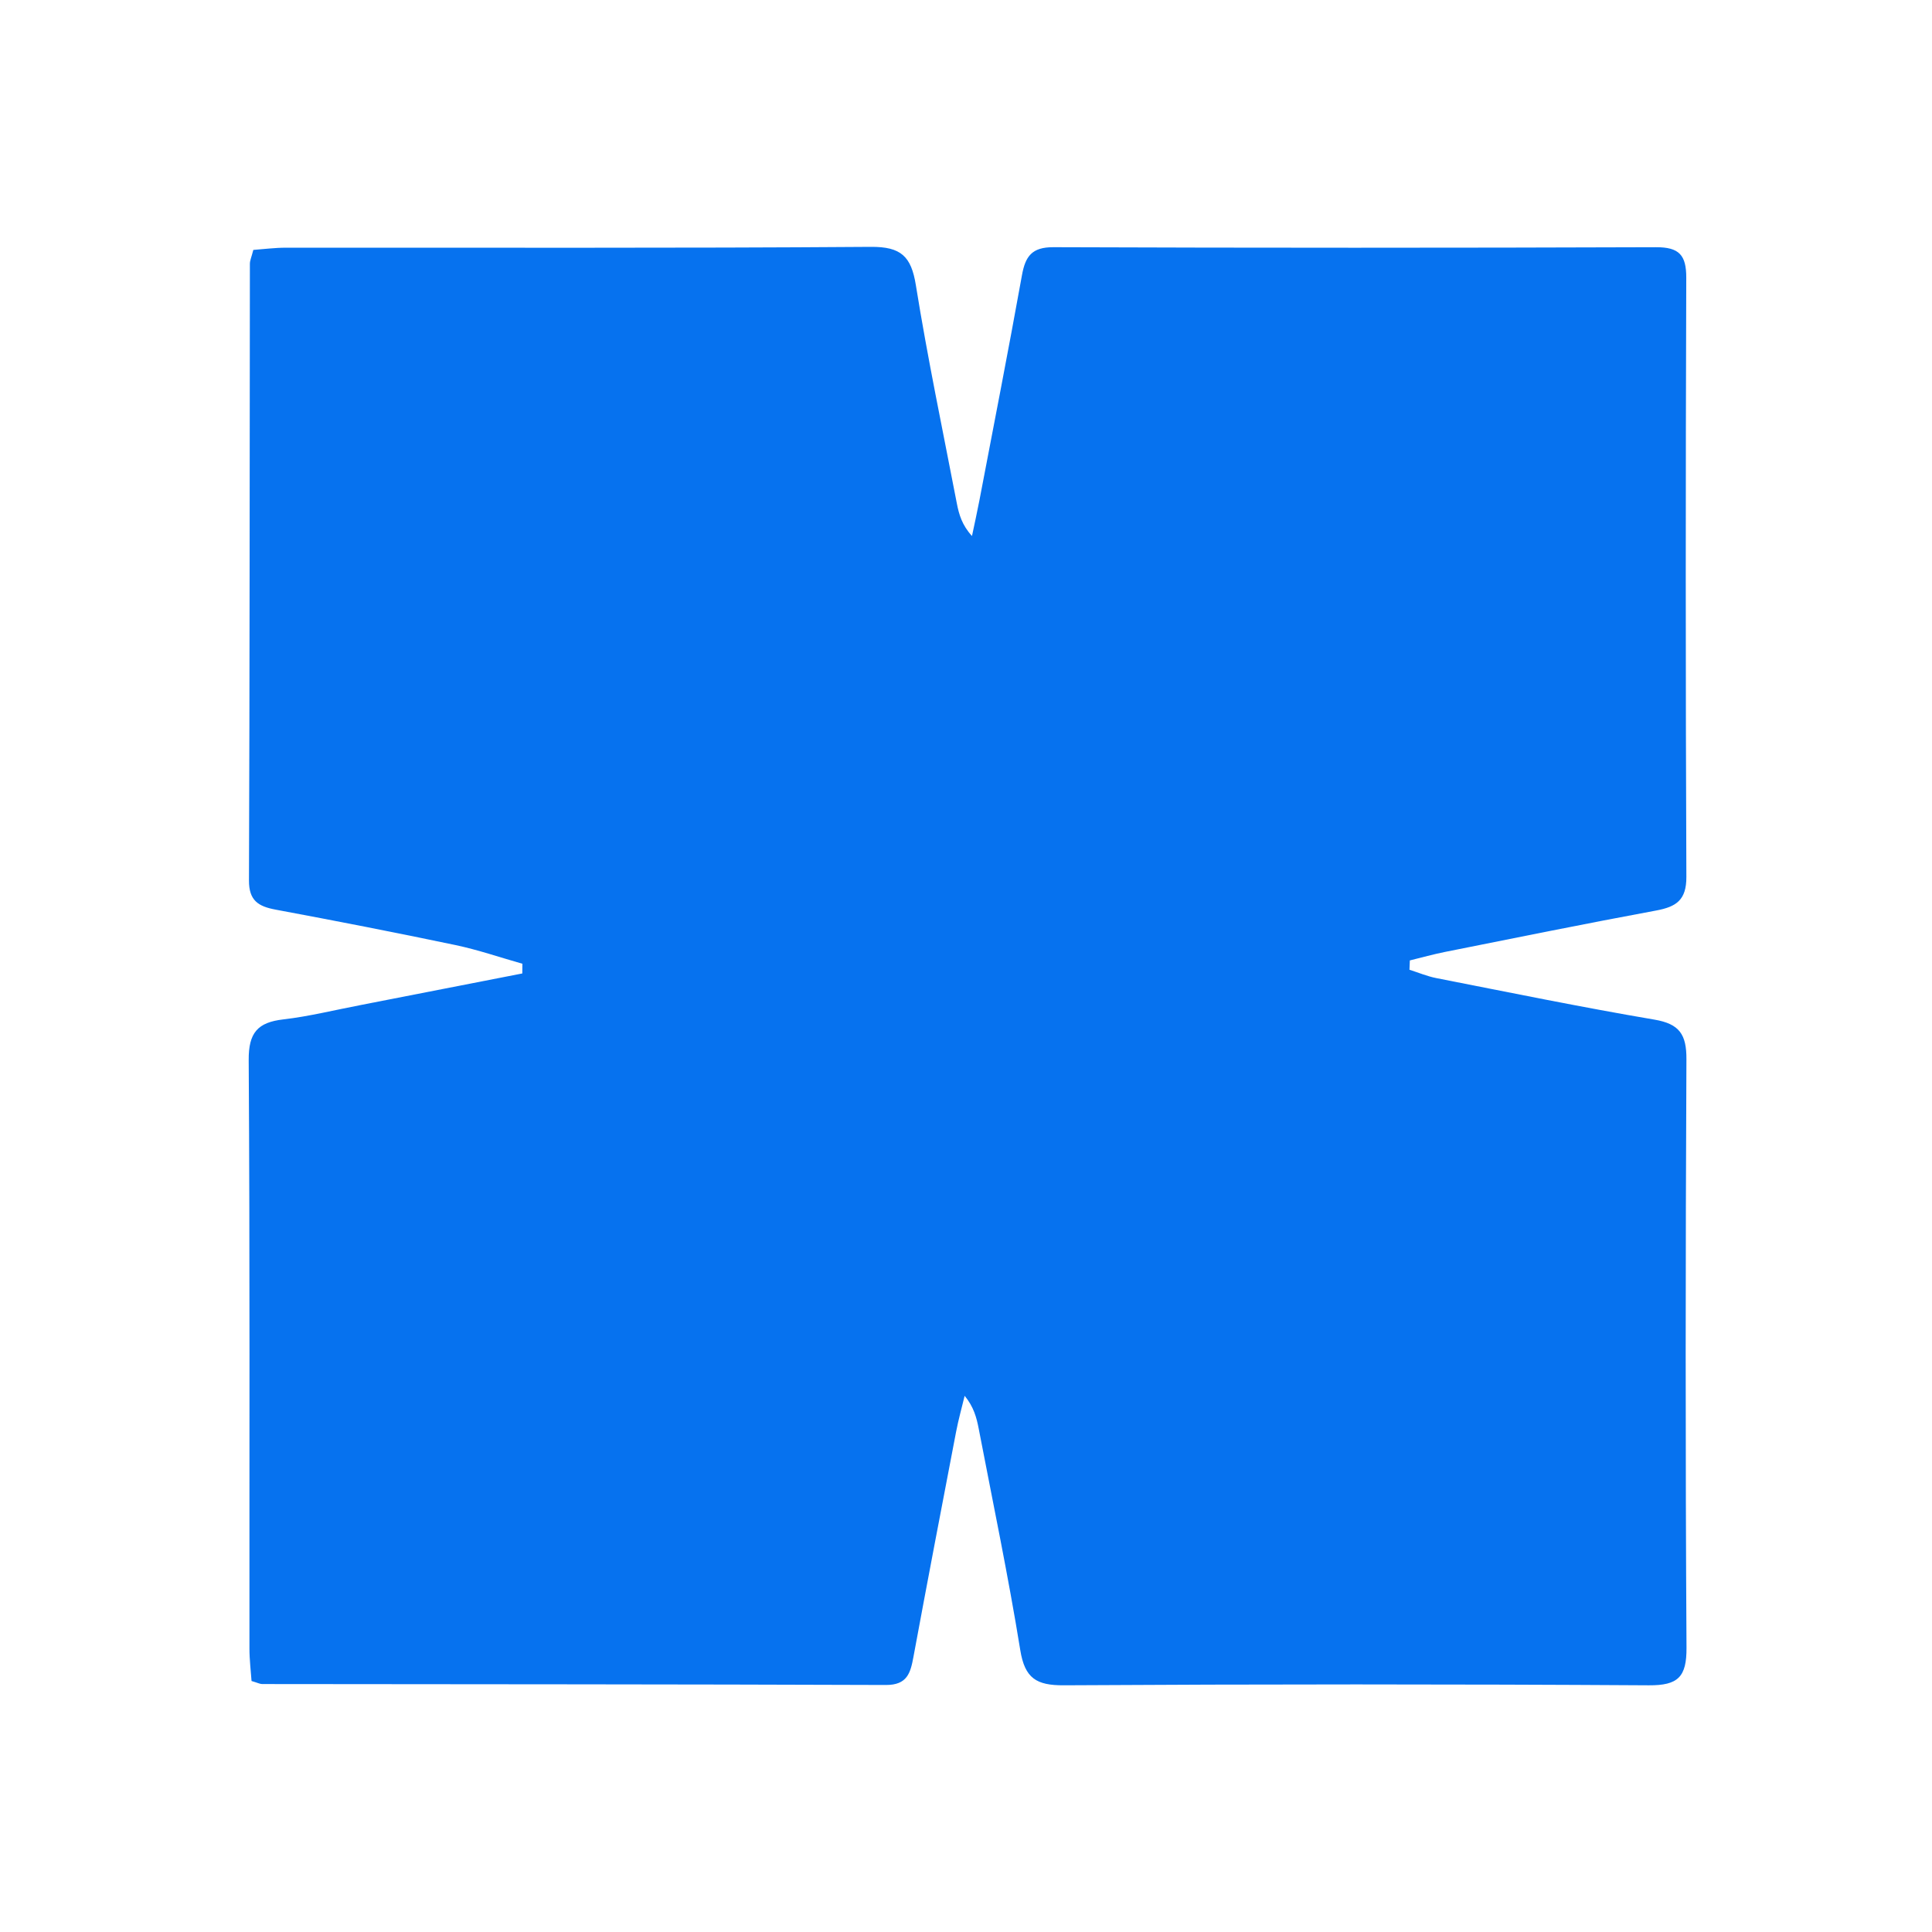
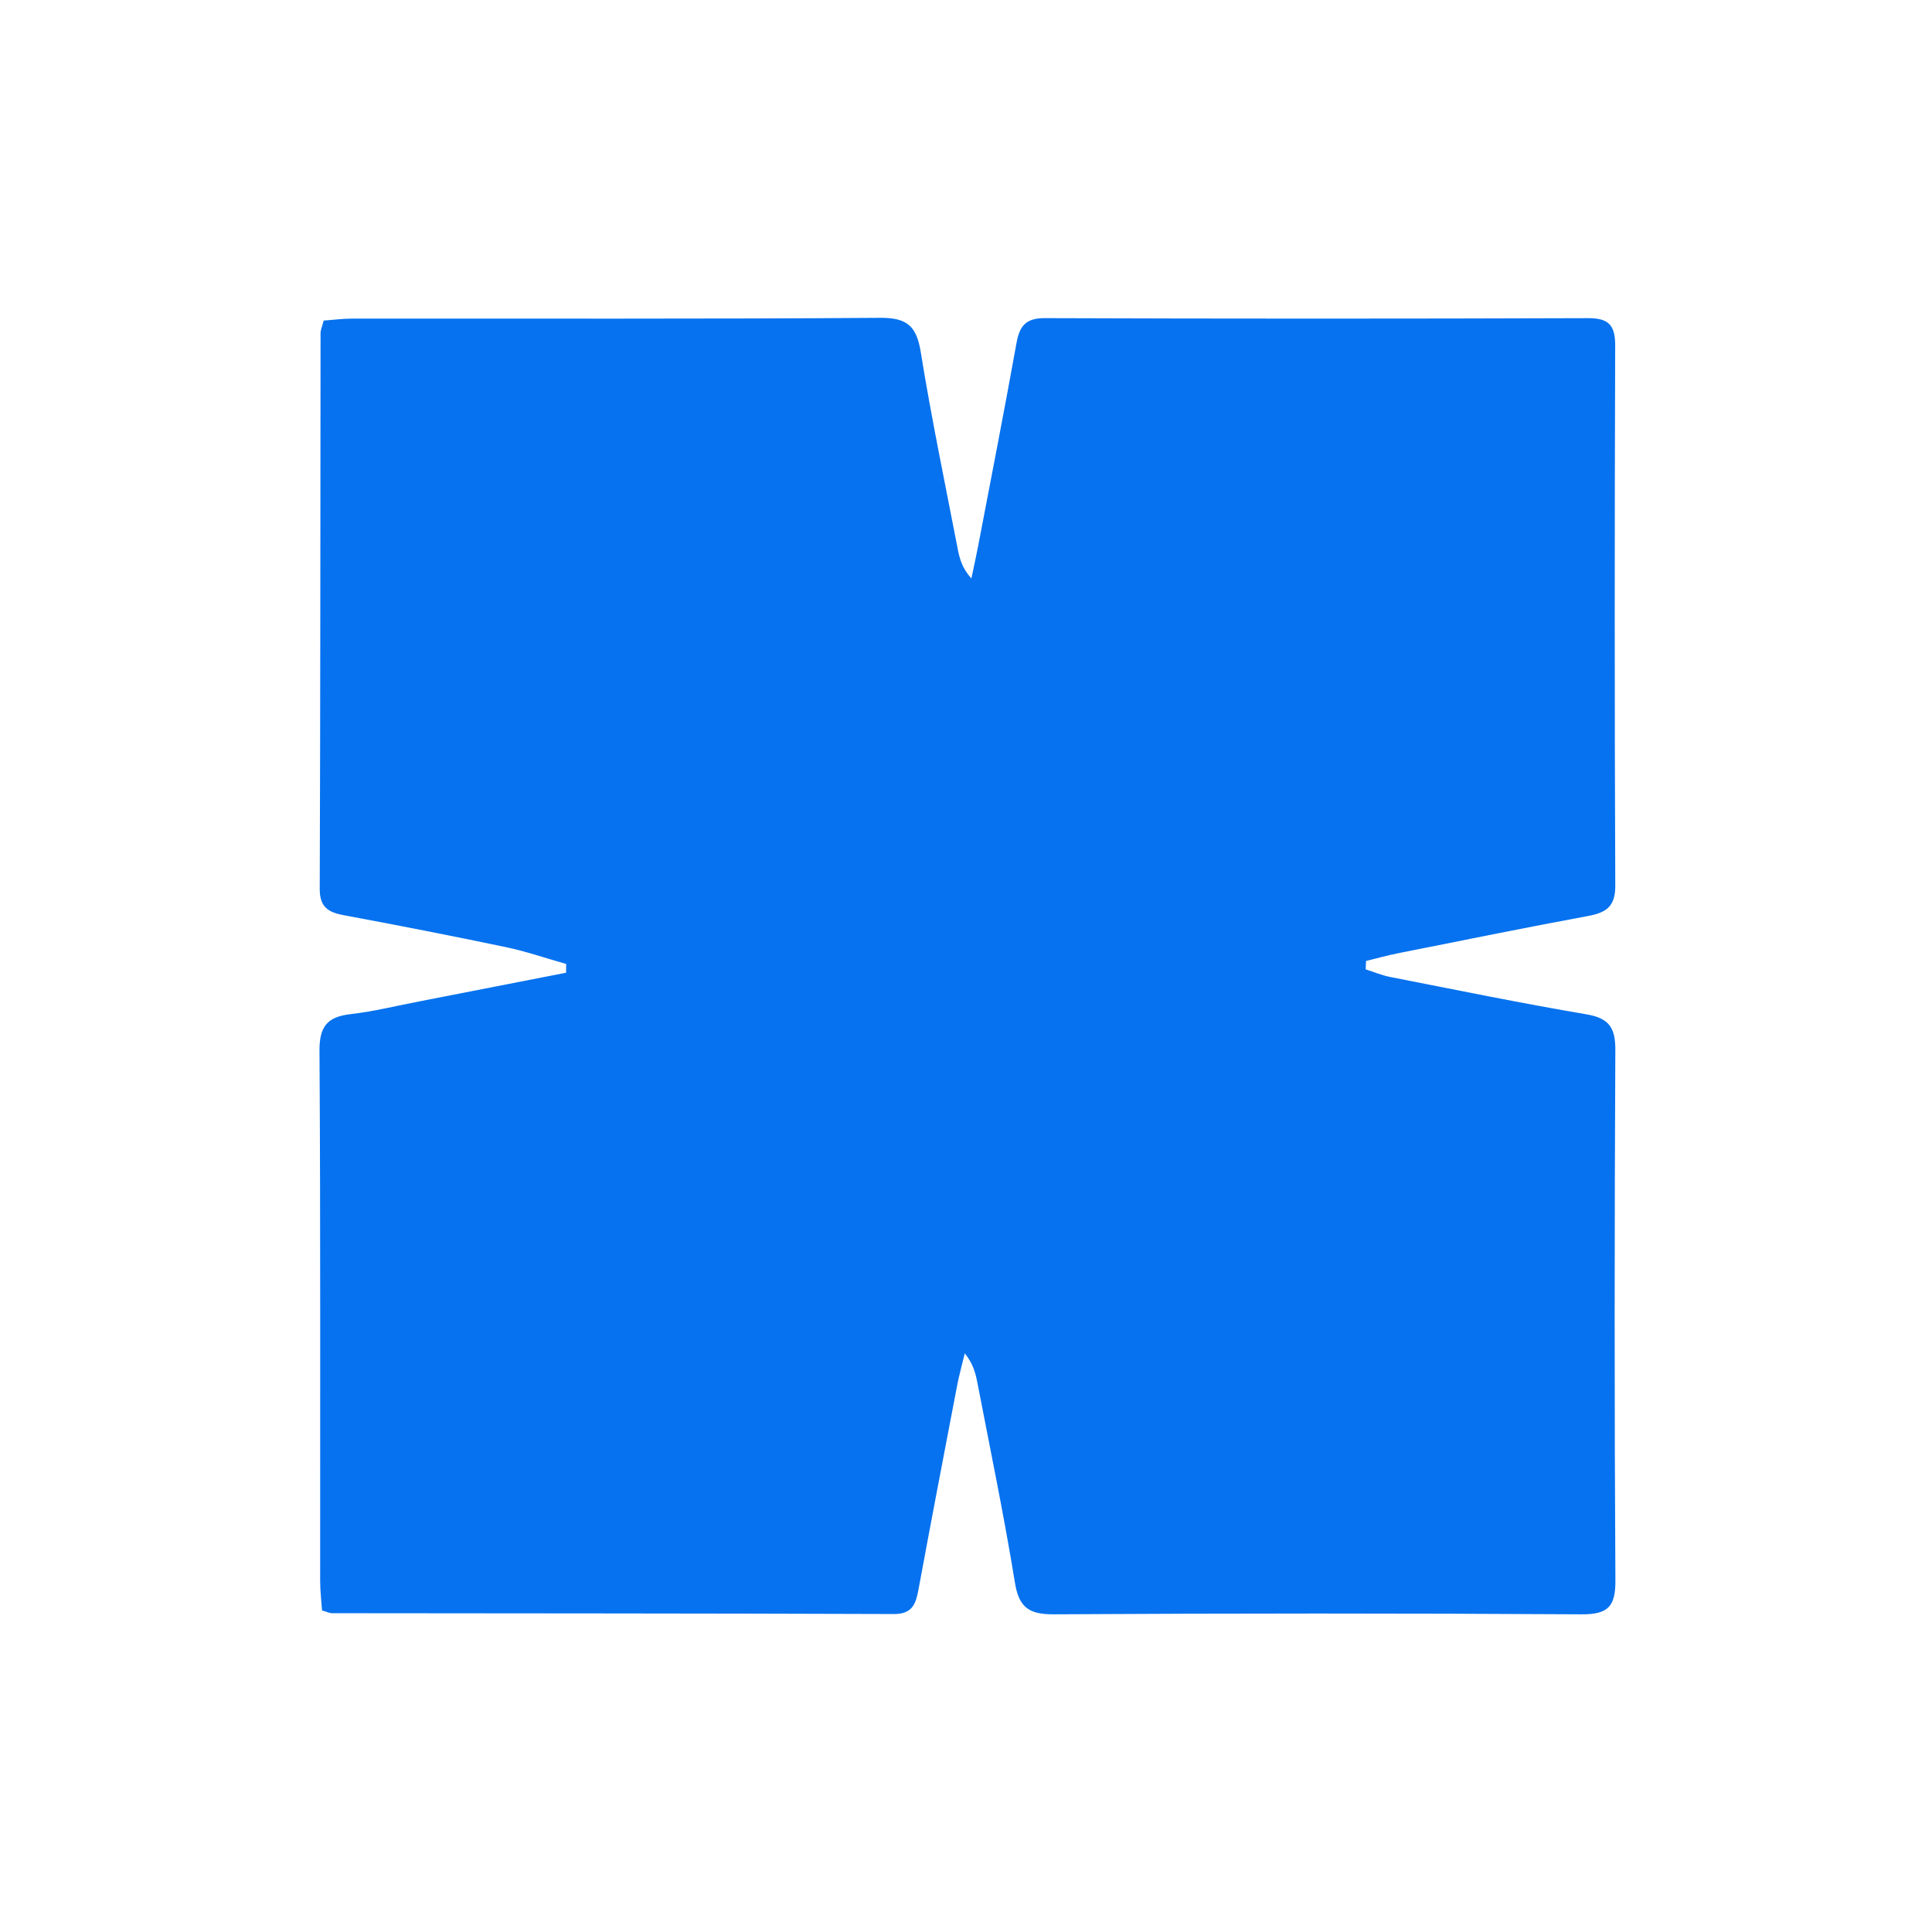
- <svg xmlns="http://www.w3.org/2000/svg" viewBox="84 74 274 274" role="img" aria-label="Logo">
-   <rect x="84" y="74" width="274" height="274" fill="#FFFFFF" />
+ <svg xmlns="http://www.w3.org/2000/svg" viewBox="69 59 304 304" role="img" aria-label="Logo">
+   <rect x="69" y="59" width="304" height="304" fill="#FFFFFF" />
  <path fill="#0672EF" d="M135.406,216.487     C143.243,214.956 150.658,213.507 158.074,212.058     C158.078,211.599 158.082,211.14 158.086,210.68     C154.921,209.785 151.796,208.704 148.585,208.029     C140.108,206.25 131.604,204.593 123.089,203.006     C120.643,202.55 119.299,201.733 119.31,198.869     C119.415,169.717 119.402,140.564 119.439,111.412     C119.44,110.937 119.666,110.463 119.927,109.443     C121.382,109.339 122.964,109.129 124.547,109.128     C152.2,109.108 179.855,109.213 207.508,109.01     C211.78,108.979 213.232,110.352 213.889,114.441     C215.554,124.798 217.712,135.076 219.698,145.381     C219.998,146.939 220.431,148.471 221.848,150.017     C222.201,148.33 222.58,146.649 222.903,144.956     C224.935,134.321 227.016,123.694 228.935,113.038     C229.42,110.345 230.34,109.046 233.398,109.058     C261.884,109.162 290.371,109.159 318.858,109.061     C322.146,109.05 323.159,110.174 323.149,113.403     C323.057,141.723 323.047,170.043 323.164,198.363     C323.178,201.665 321.719,202.606 318.864,203.135     C308.873,204.985 298.915,207.014 288.95,209.001     C287.269,209.336 285.614,209.803 283.947,210.209     C283.929,210.65 283.911,211.091 283.893,211.532     C285.166,211.935 286.413,212.464 287.715,212.719     C298.013,214.738 308.297,216.85 318.641,218.606     C322.203,219.211 323.188,220.727 323.172,224.221     C323.041,252.04 323.019,279.862 323.183,307.681     C323.207,311.829 321.994,313.038 317.841,313.013     C290.188,312.843 262.533,312.847 234.88,313.012     C230.995,313.035 229.346,312.031 228.698,308.03     C226.994,297.511 224.811,287.068 222.798,276.598     C222.5,275.047 222.091,273.516 220.808,271.955     C220.4,273.654 219.925,275.34 219.596,277.054     C217.555,287.688 215.519,298.323 213.549,308.97     C213.124,311.265 212.673,312.979 209.637,312.968     C180.152,312.859 150.666,312.871 121.18,312.835     C120.862,312.834 120.543,312.659 119.674,312.403     C119.579,310.999 119.378,309.4 119.377,307.801     C119.359,279.98 119.449,252.159 119.271,224.34     C119.246,220.47 120.53,218.993 124.179,218.573     C127.81,218.155 131.385,217.257 135.406,216.487z" />
</svg>
